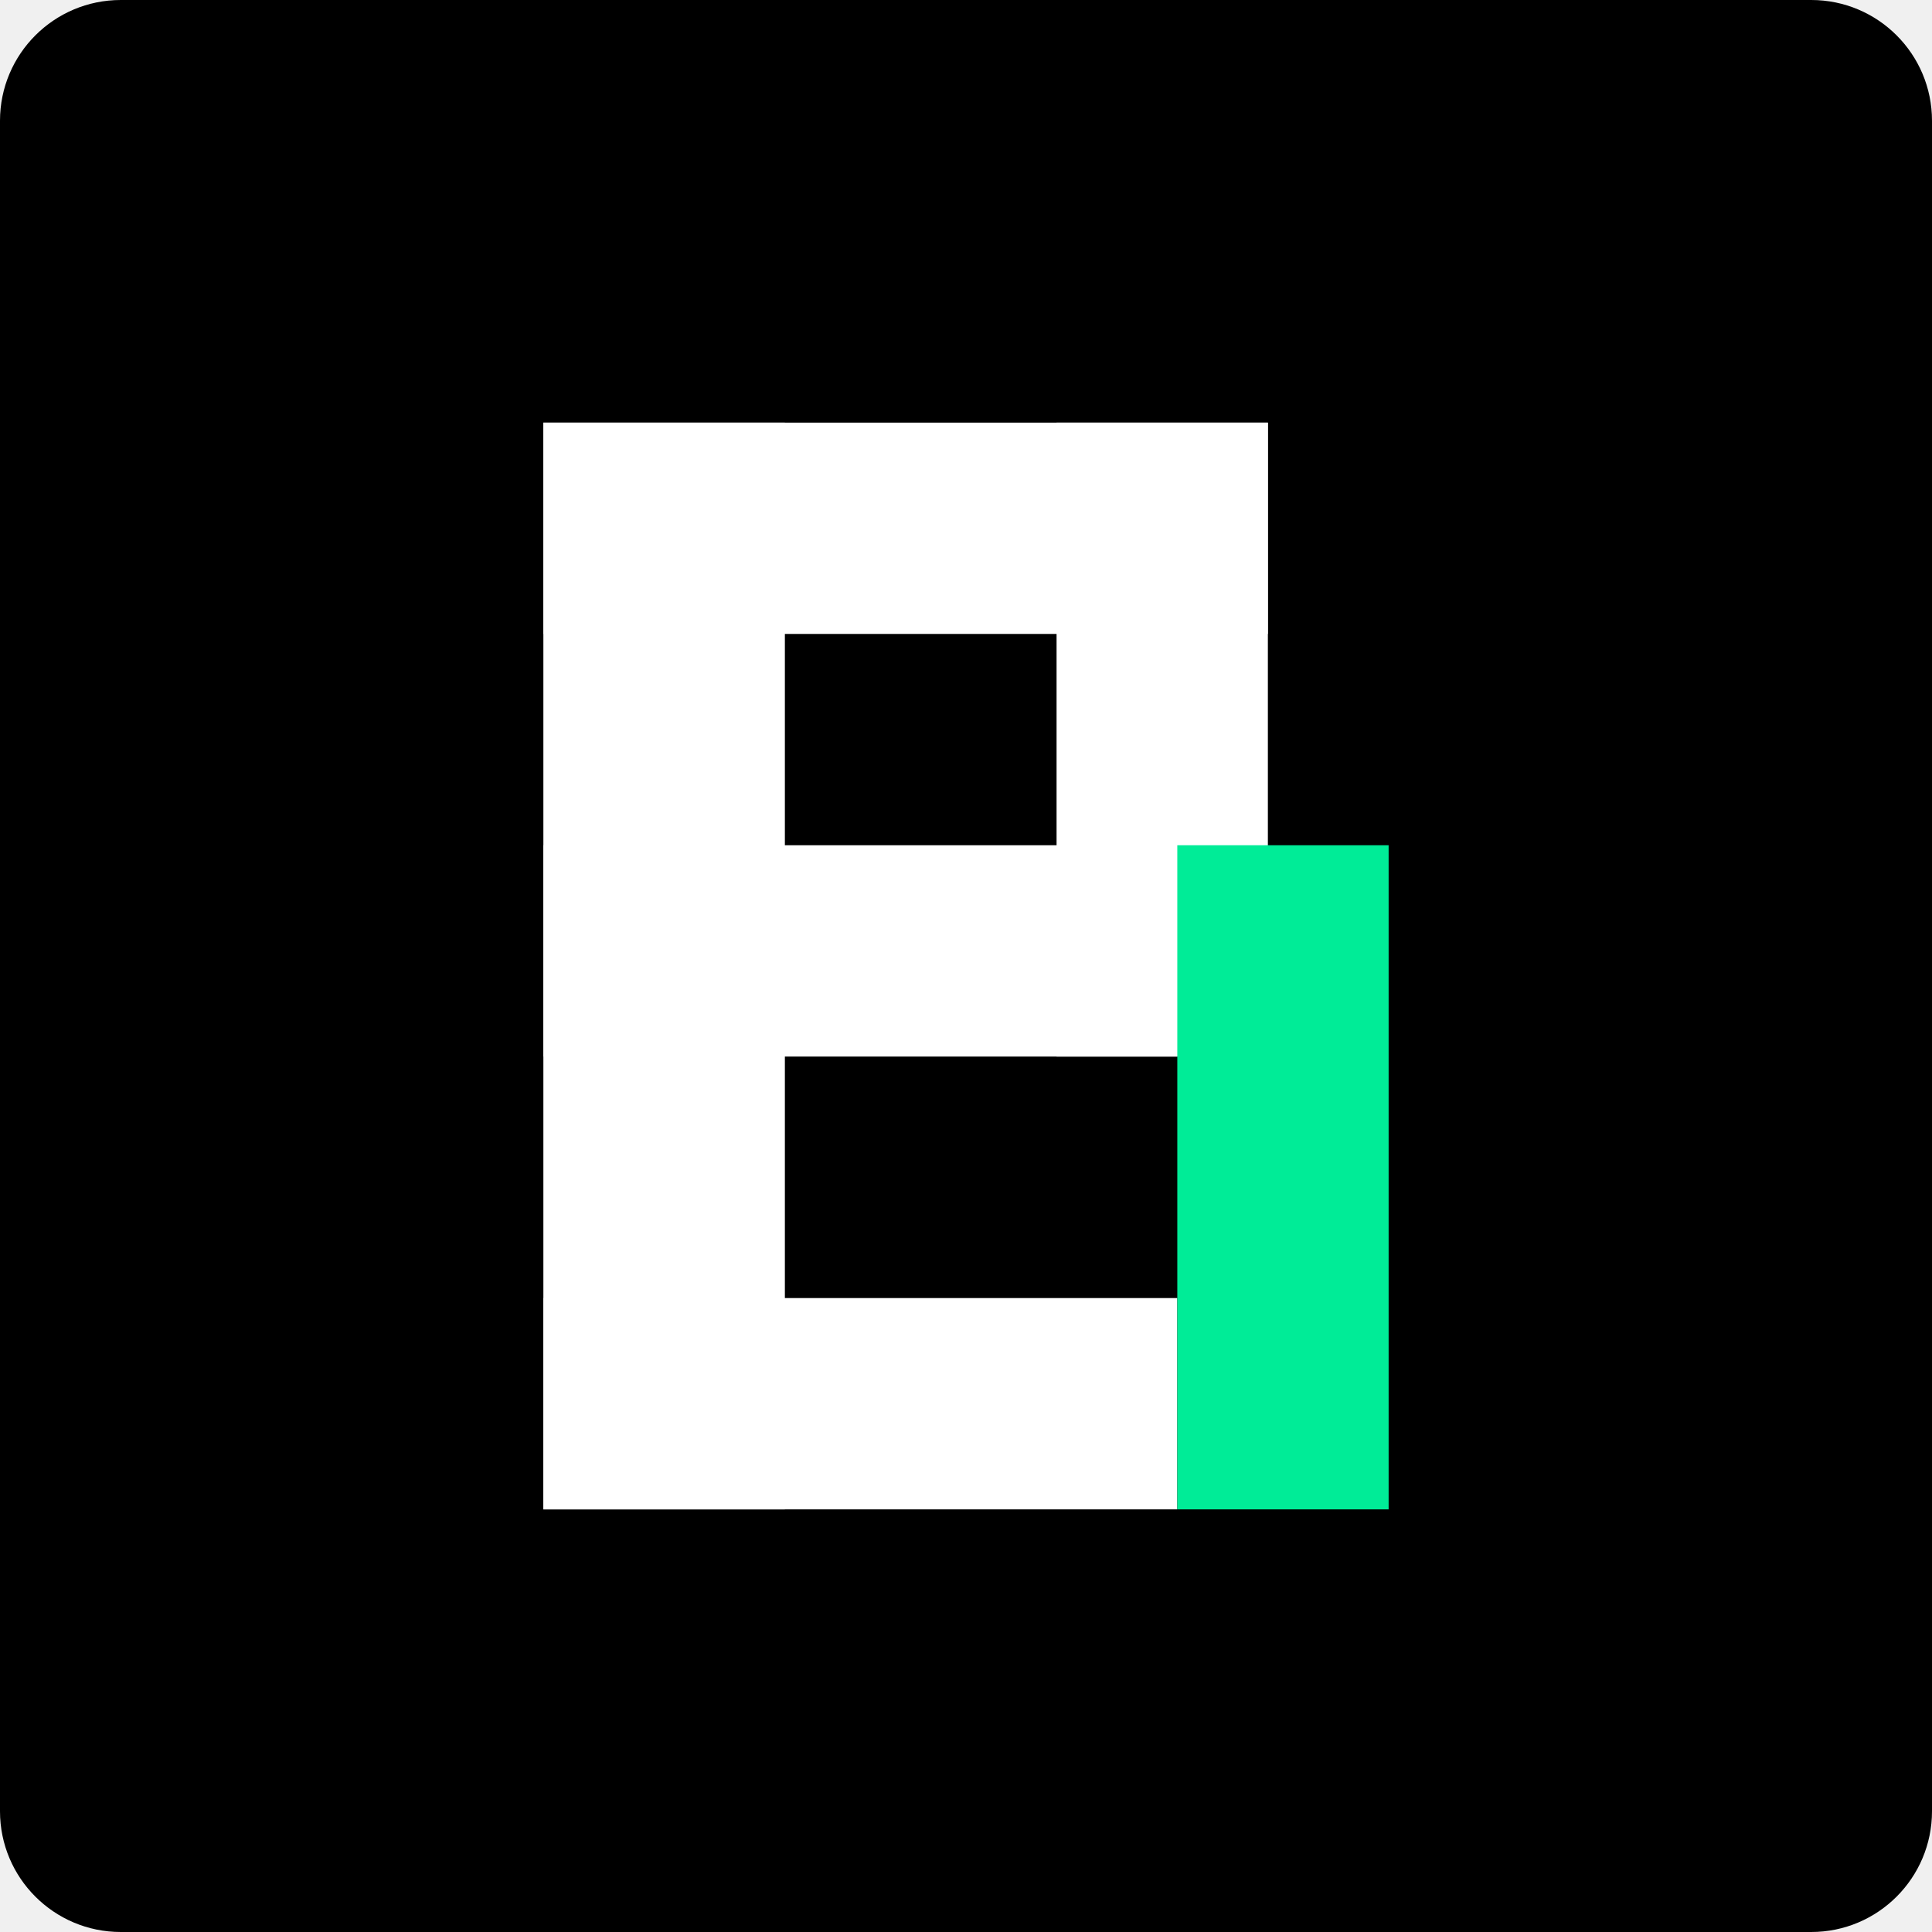
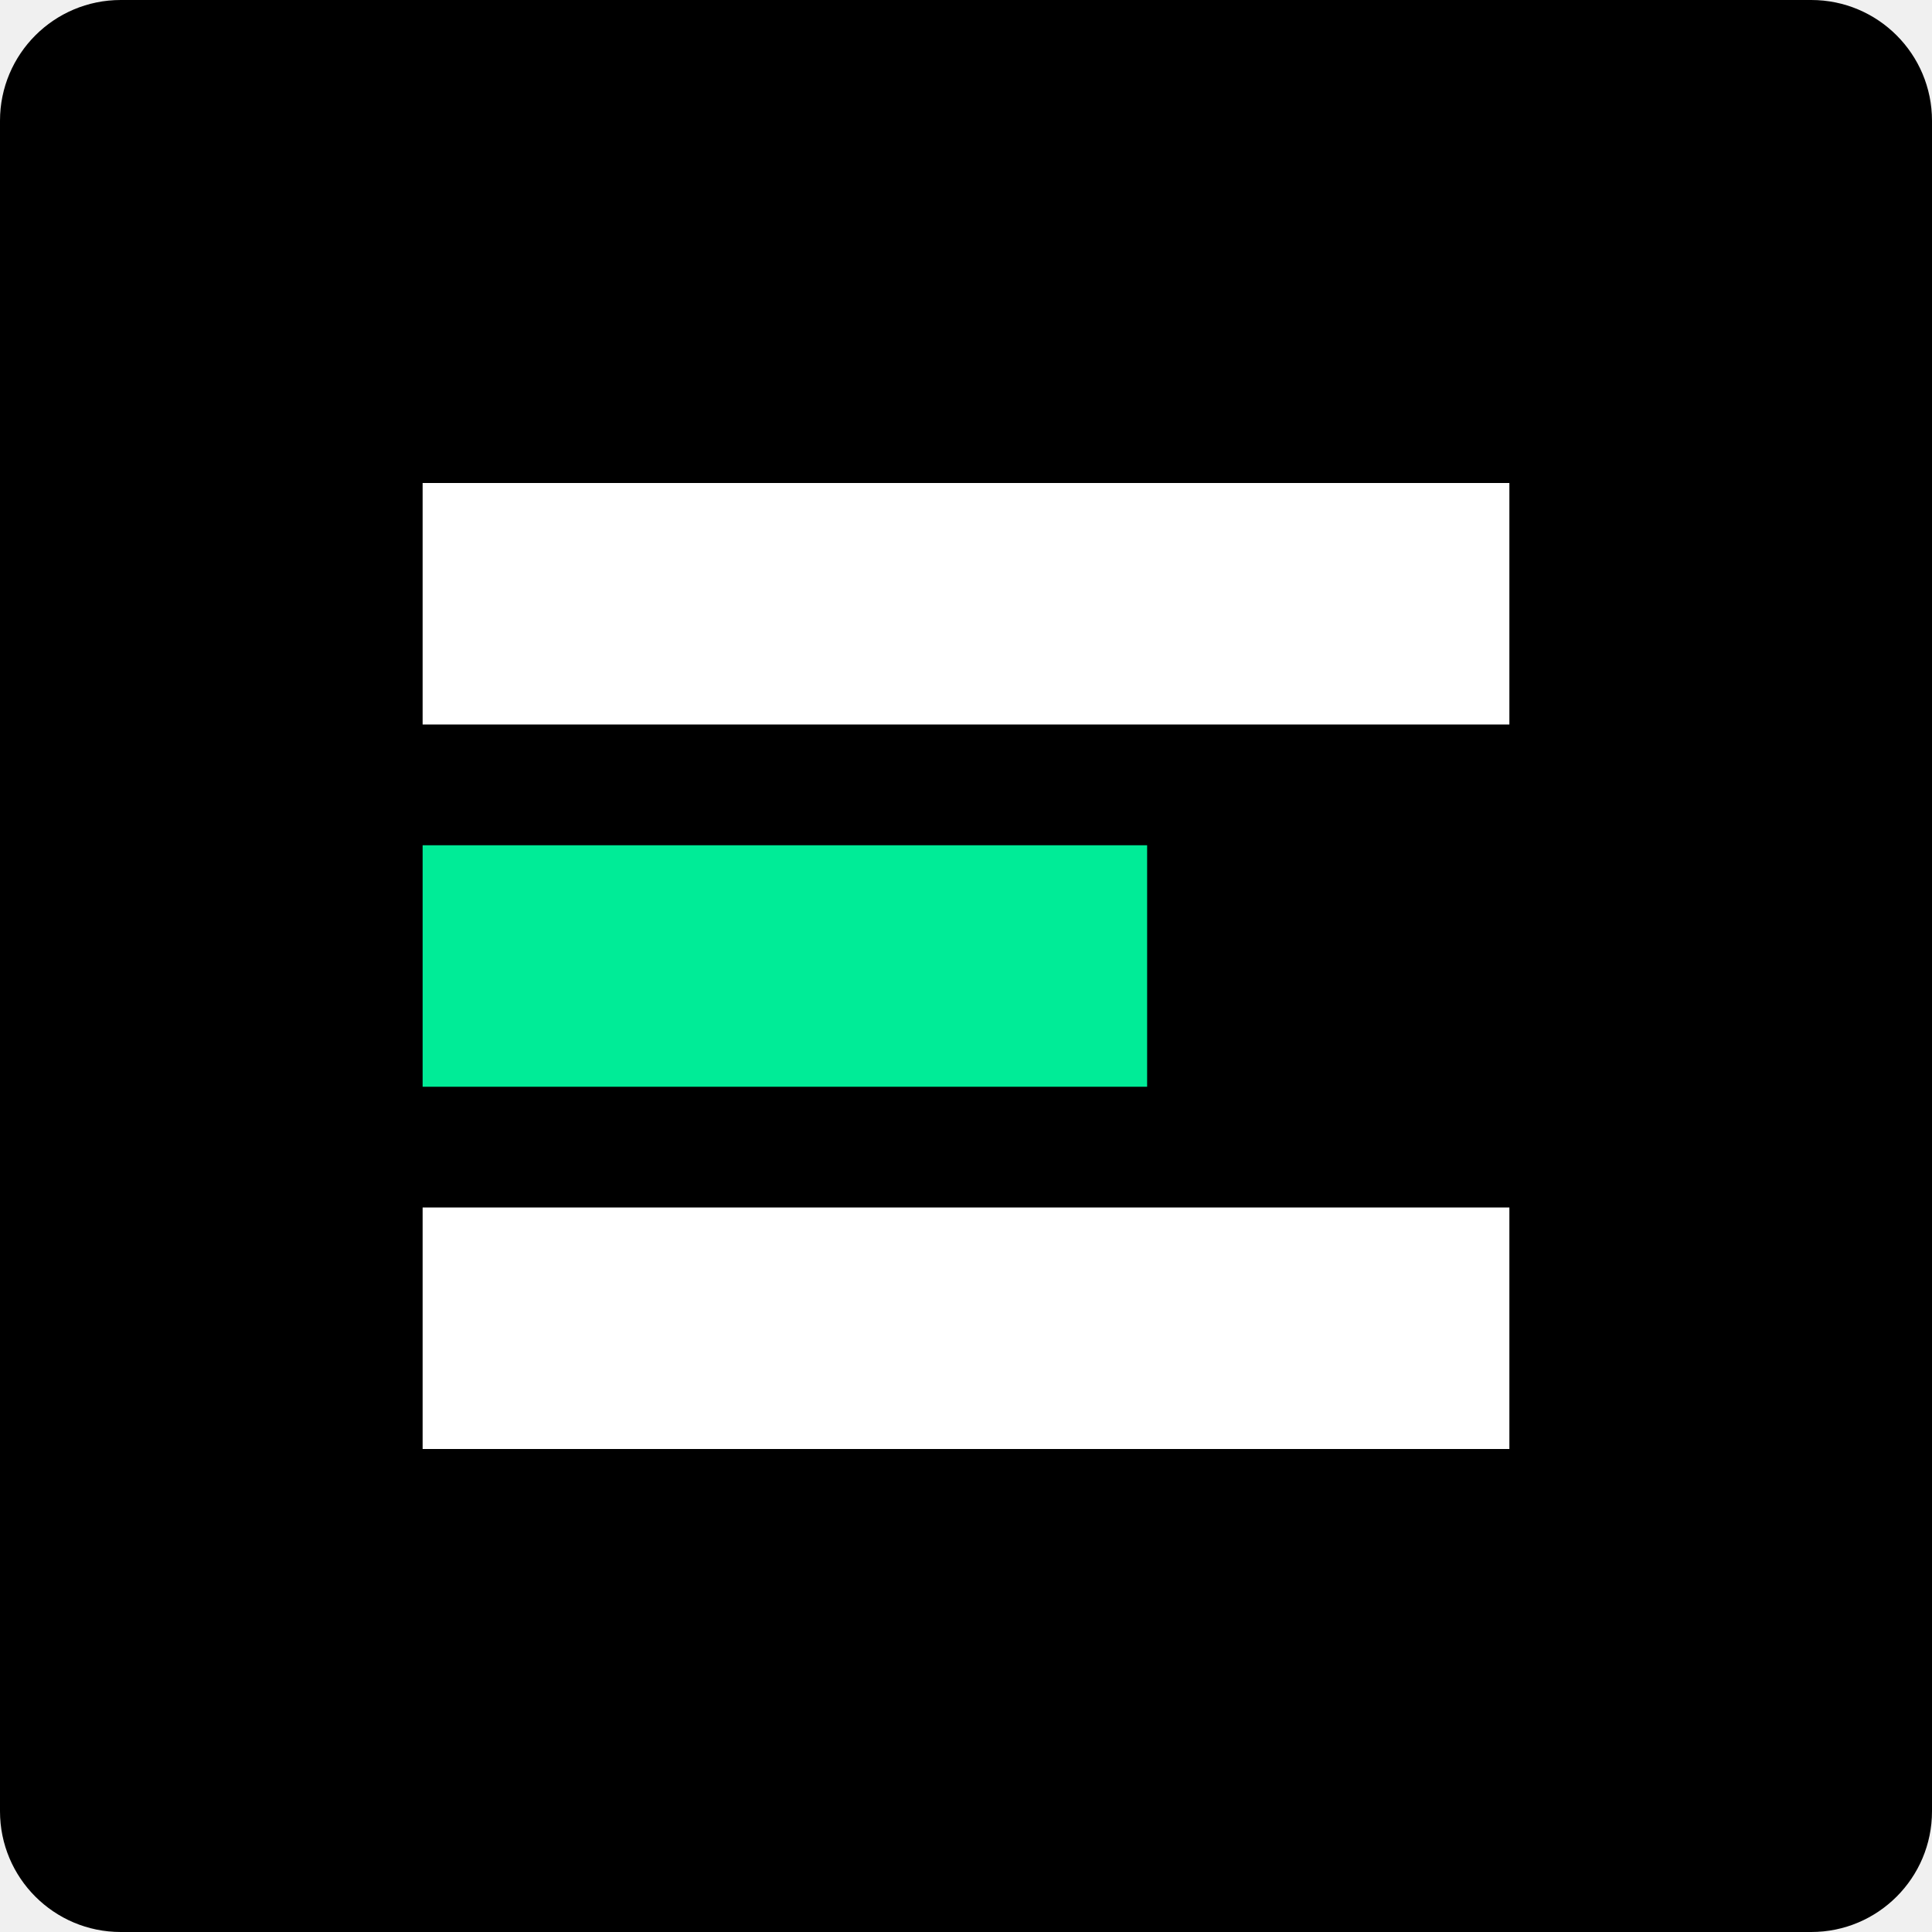
<svg xmlns="http://www.w3.org/2000/svg" viewBox="0 0 64 64" width="64" height="64" role="img" aria-label="Bursar">
  <rect width="64" height="64" rx="4" fill="#000" />
-   <g fill="#fff">
-     <rect x="18" y="14" width="8" height="36" />
-     <rect x="18" y="14" width="24" height="7" />
-     <rect x="35" y="14" width="7" height="21" />
-     <rect x="18" y="28" width="21" height="7" />
-     <rect x="18" y="43" width="21" height="7" />
-   </g>
-   <rect x="39" y="28" width="7" height="22" fill="#00ec97" />
+   <rect x="14" y="16" width="36" height="8" fill="#fff" />
+   <rect x="14" y="28" width="24" height="8" fill="#00ec97" />
+   <rect x="14" y="40" width="36" height="8" fill="#fff" />
</svg>
